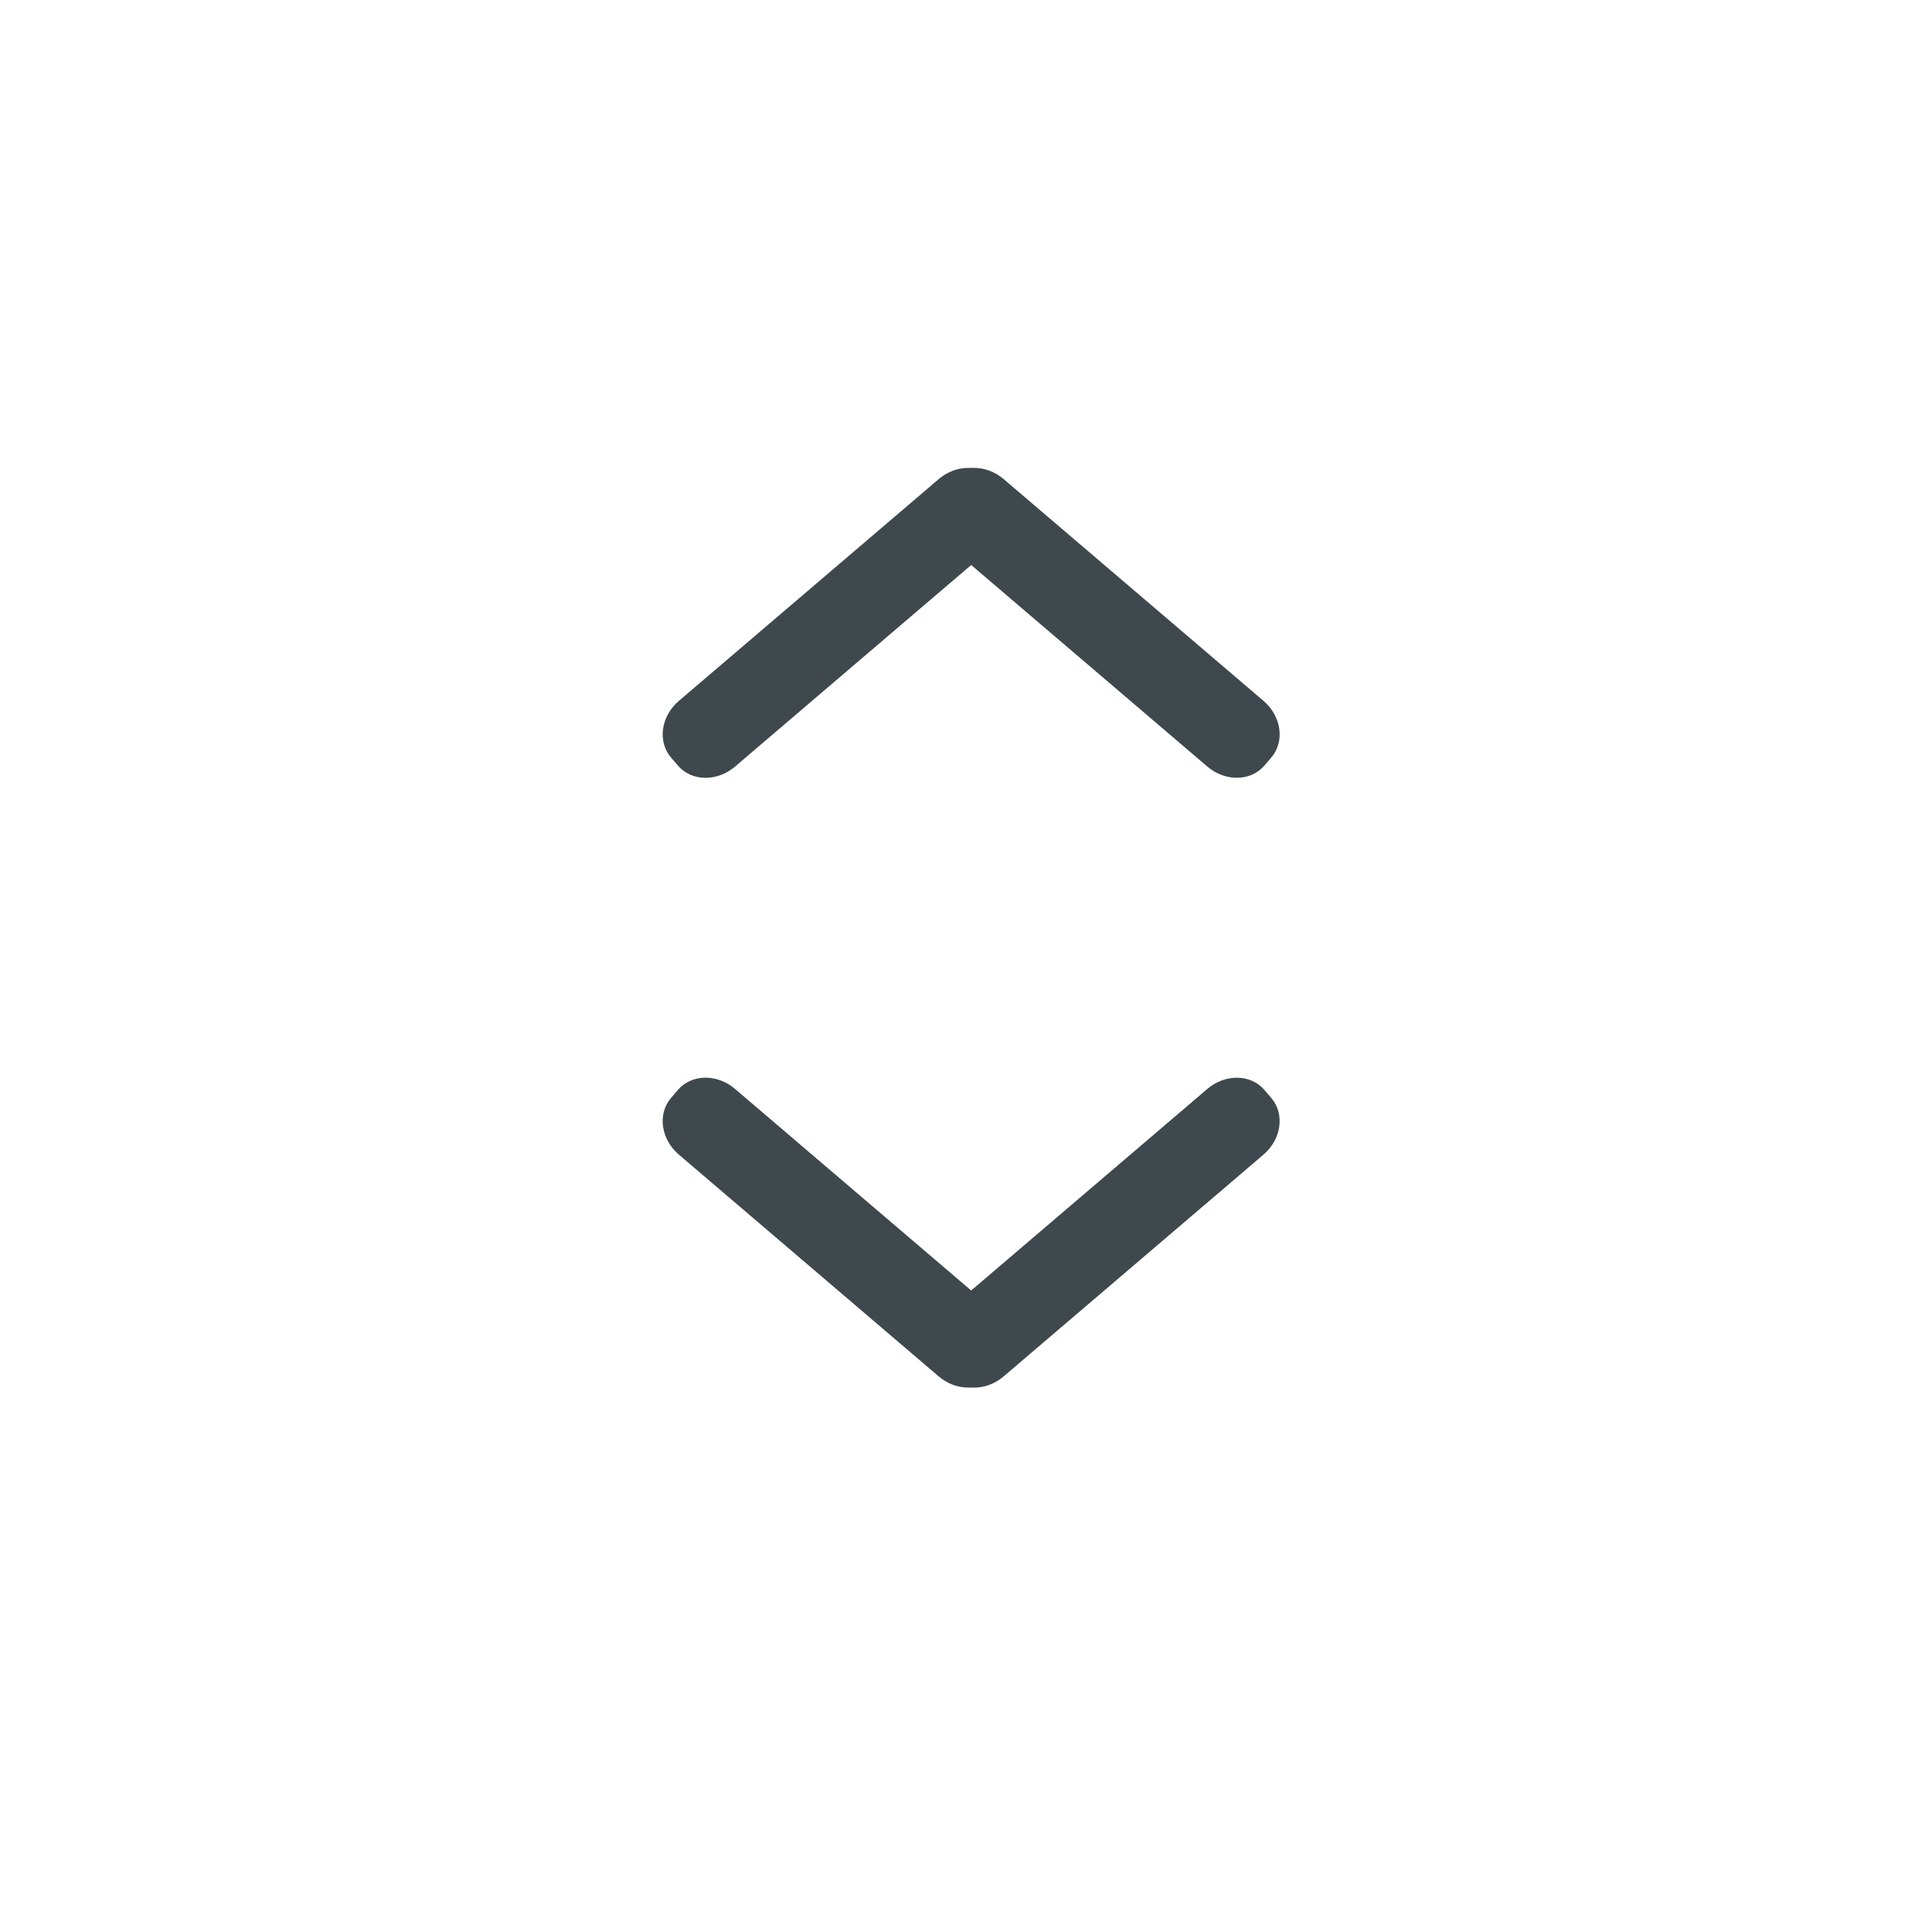
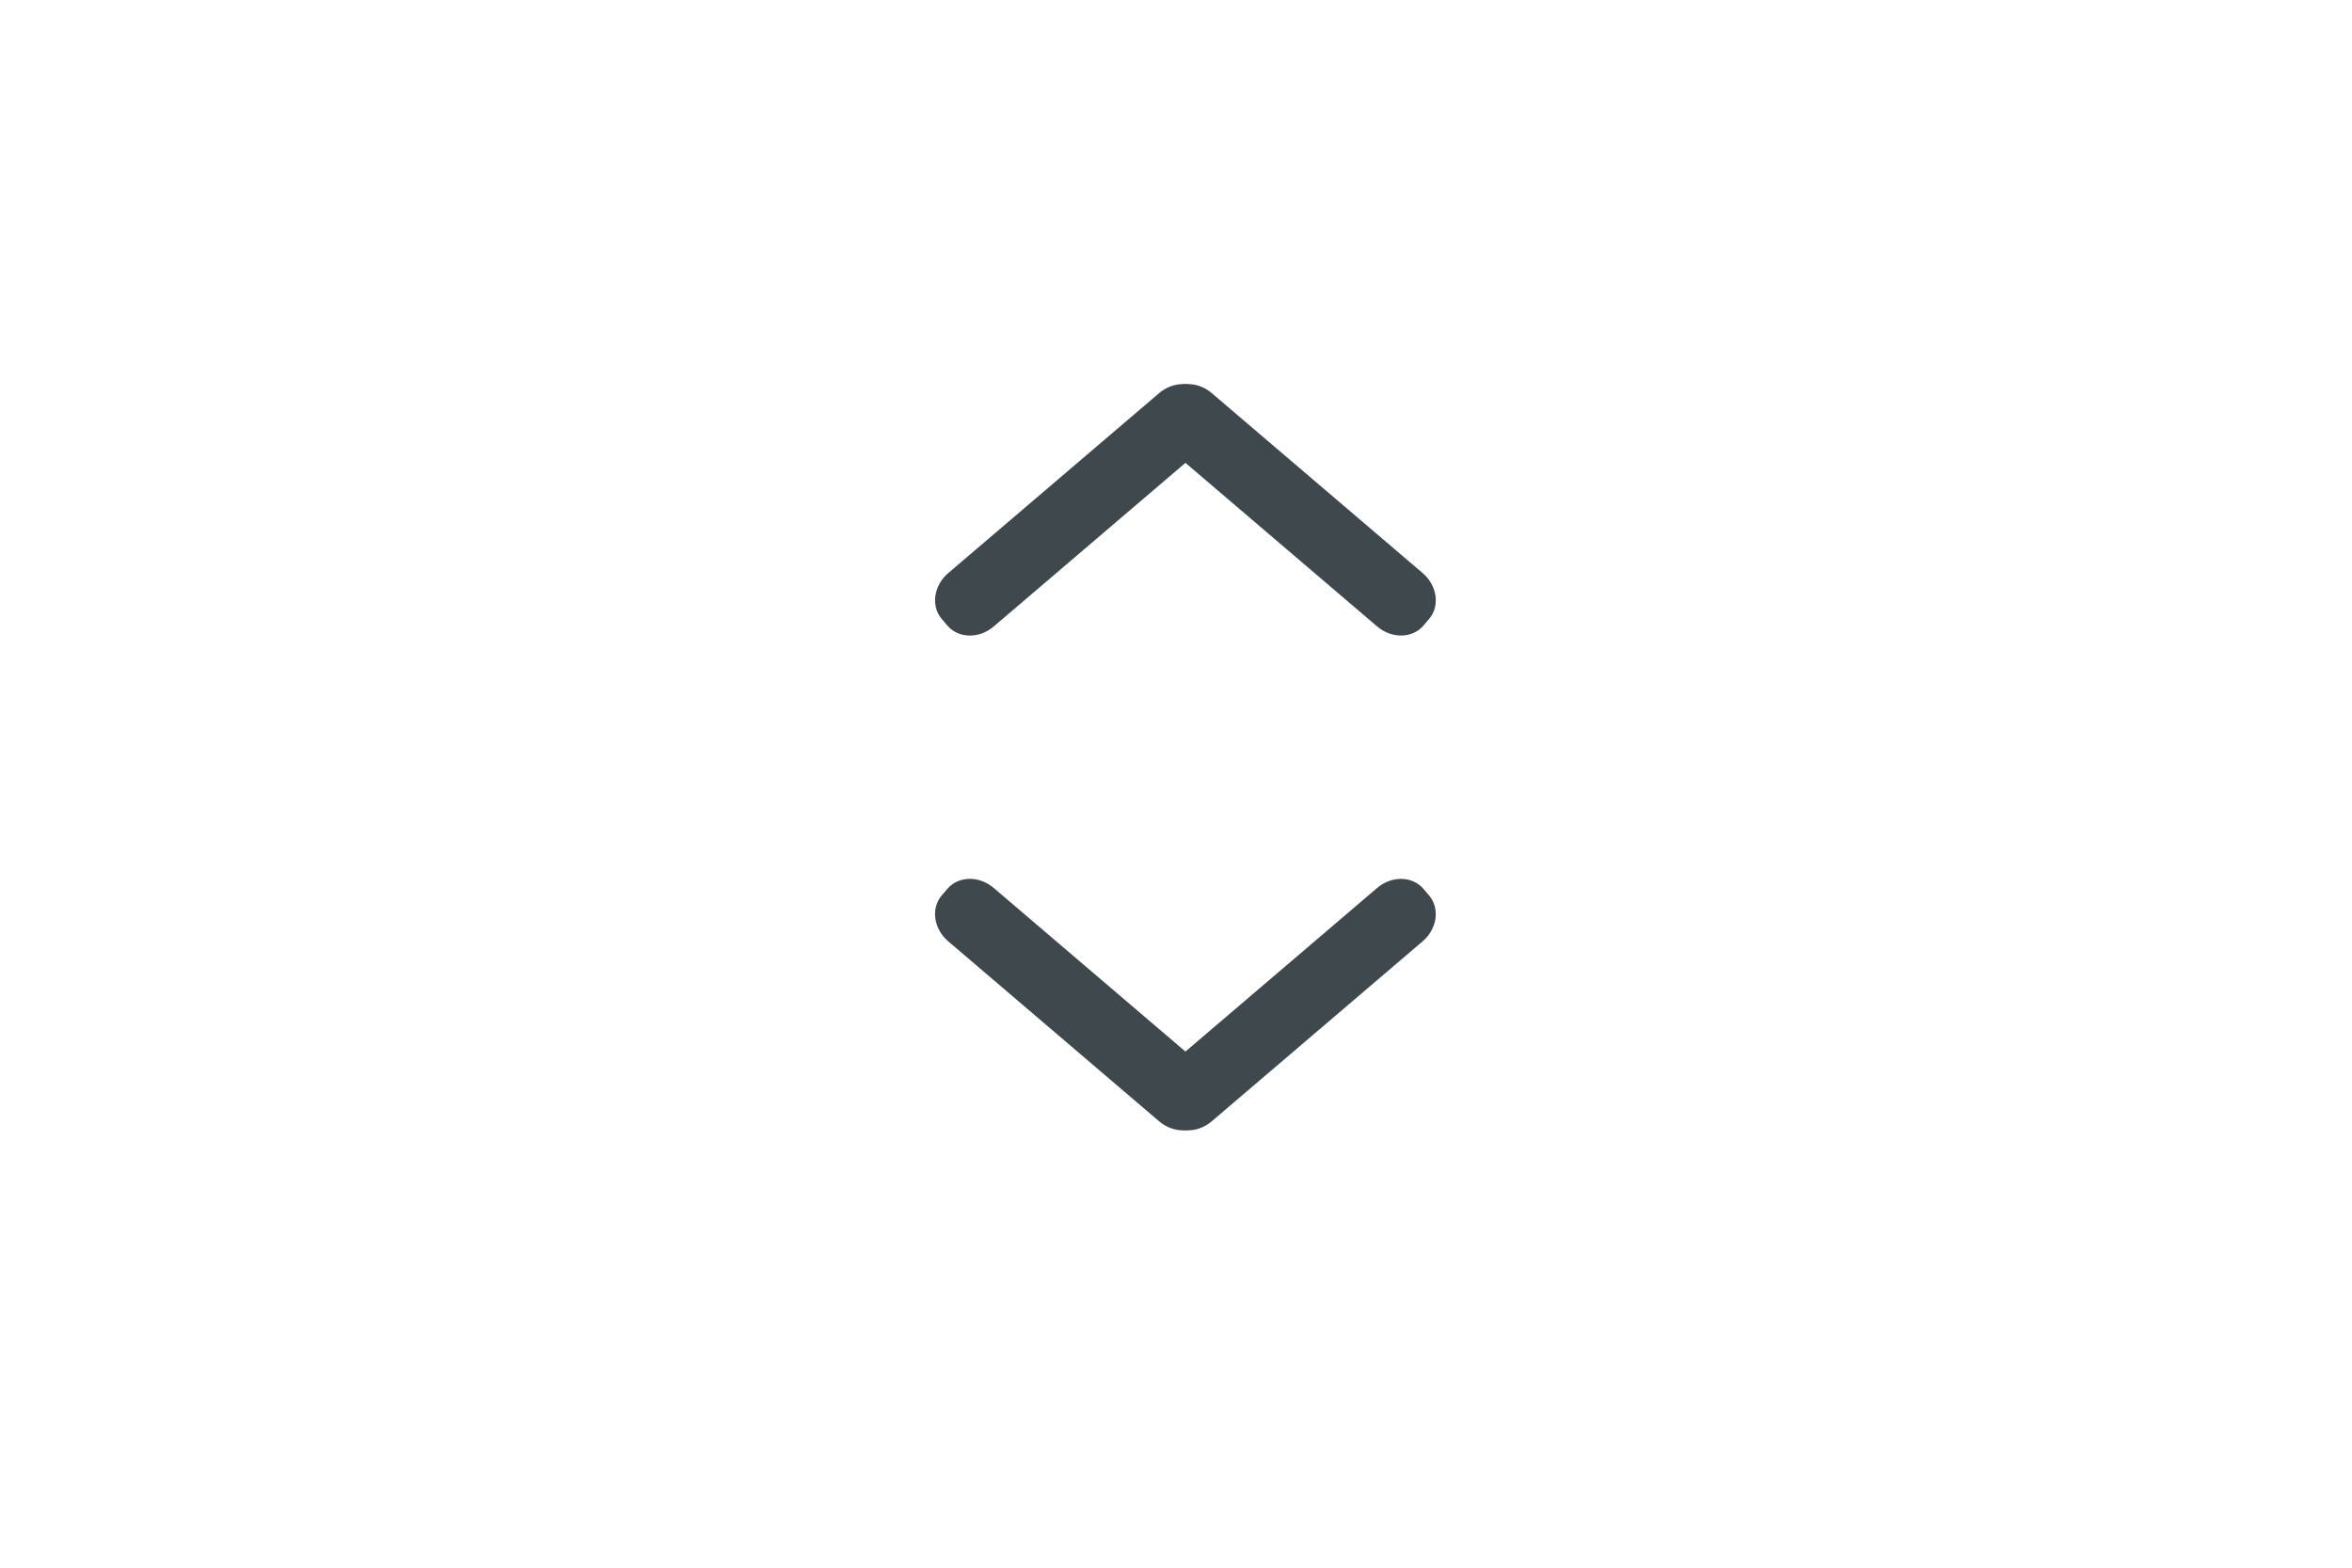
- <svg xmlns="http://www.w3.org/2000/svg" height="24px" viewBox="0 0 24 24" width="24px" fill="#000000" version="1.1" id="svg6">
+ <svg xmlns="http://www.w3.org/2000/svg" height="24" viewBox="0 0 36 24" width="36" fill="#000000" version="1.1" id="svg6">
  <defs id="defs10" />
-   <path d="M0 0h24v24H0V0z" fill="none" id="path2" />
-   <g id="g970" transform="matrix(0.7384695,0,0,0.7384695,1.676808,3.045131)" style="stroke-width:1.354;fill:#1c1c1c;fill-opacity:1">
-     <g id="g850" transform="translate(0.7193933,0.4231725)" style="fill:#3f494d;fill-opacity:1">
+   <path d="M 0,0 H 24 V 24 H 0 Z" fill="none" id="path2" />
+   <g id="g970" transform="matrix(0.7384695,0,0,0.7384695,1.676808,3.045131)" style="fill:#1c1c1c;fill-opacity:1;stroke-width:1.354">
+     <g id="g850" transform="translate(8.952743,0.5144191)" style="fill:#3f494d;fill-opacity:1">
      <rect style="opacity:1;vector-effect:none;fill:#3f494d;fill-opacity:1;fill-rule:evenodd;stroke-width:0.981;stroke-linecap:butt;stroke-linejoin:miter;stroke-miterlimit:4;stroke-dasharray:none;stroke-dashoffset:0;stroke-opacity:1" id="rect951-7" width="7.184" height="1.454" x="-8.173" y="10.982" ry="0.637" rx="0.718" transform="matrix(-0.760619,0.6491985,0.6493011,0.7605315,0,0)" />
      <rect style="opacity:1;vector-effect:none;fill:#3f494d;fill-opacity:1;fill-rule:evenodd;stroke-width:0.981;stroke-linecap:butt;stroke-linejoin:miter;stroke-miterlimit:4;stroke-dasharray:none;stroke-dashoffset:0;stroke-opacity:1" id="rect951-7-67" width="7.184" height="1.454" x="12.128" y="-6.348" ry="0.637" rx="0.718" transform="matrix(0.760619,0.6491985,-0.6493011,0.7605315,0,0)" />
    </g>
-     <g transform="matrix(1,0,0,-1,0.7190368,22.54248)" style="fill:#1c1c1c;fill-opacity:1;stroke-width:1.354" id="g850-5">
+     <g transform="matrix(1,0,0,-1,8.952387,22.63373)" style="fill:#1c1c1c;fill-opacity:1;stroke-width:1.354" id="g850-5">
      <rect style="opacity:1;vector-effect:none;fill:#3f494d;fill-opacity:1;fill-rule:evenodd;stroke-width:0.981;stroke-linecap:butt;stroke-linejoin:miter;stroke-miterlimit:4;stroke-dasharray:none;stroke-dashoffset:0;stroke-opacity:1" id="rect951-7-3" width="7.184" height="1.454" x="-8.173" y="10.982" ry="0.637" rx="0.718" transform="matrix(-0.760619,0.6491985,0.6493011,0.7605315,0,0)" />
      <rect style="opacity:1;vector-effect:none;fill:#3f494d;fill-opacity:1;fill-rule:evenodd;stroke-width:0.981;stroke-linecap:butt;stroke-linejoin:miter;stroke-miterlimit:4;stroke-dasharray:none;stroke-dashoffset:0;stroke-opacity:1" id="rect951-7-67-5" width="7.184" height="1.454" x="12.128" y="-6.348" ry="0.637" rx="0.718" transform="matrix(0.760619,0.6491985,-0.6493011,0.7605315,0,0)" />
    </g>
  </g>
</svg>
